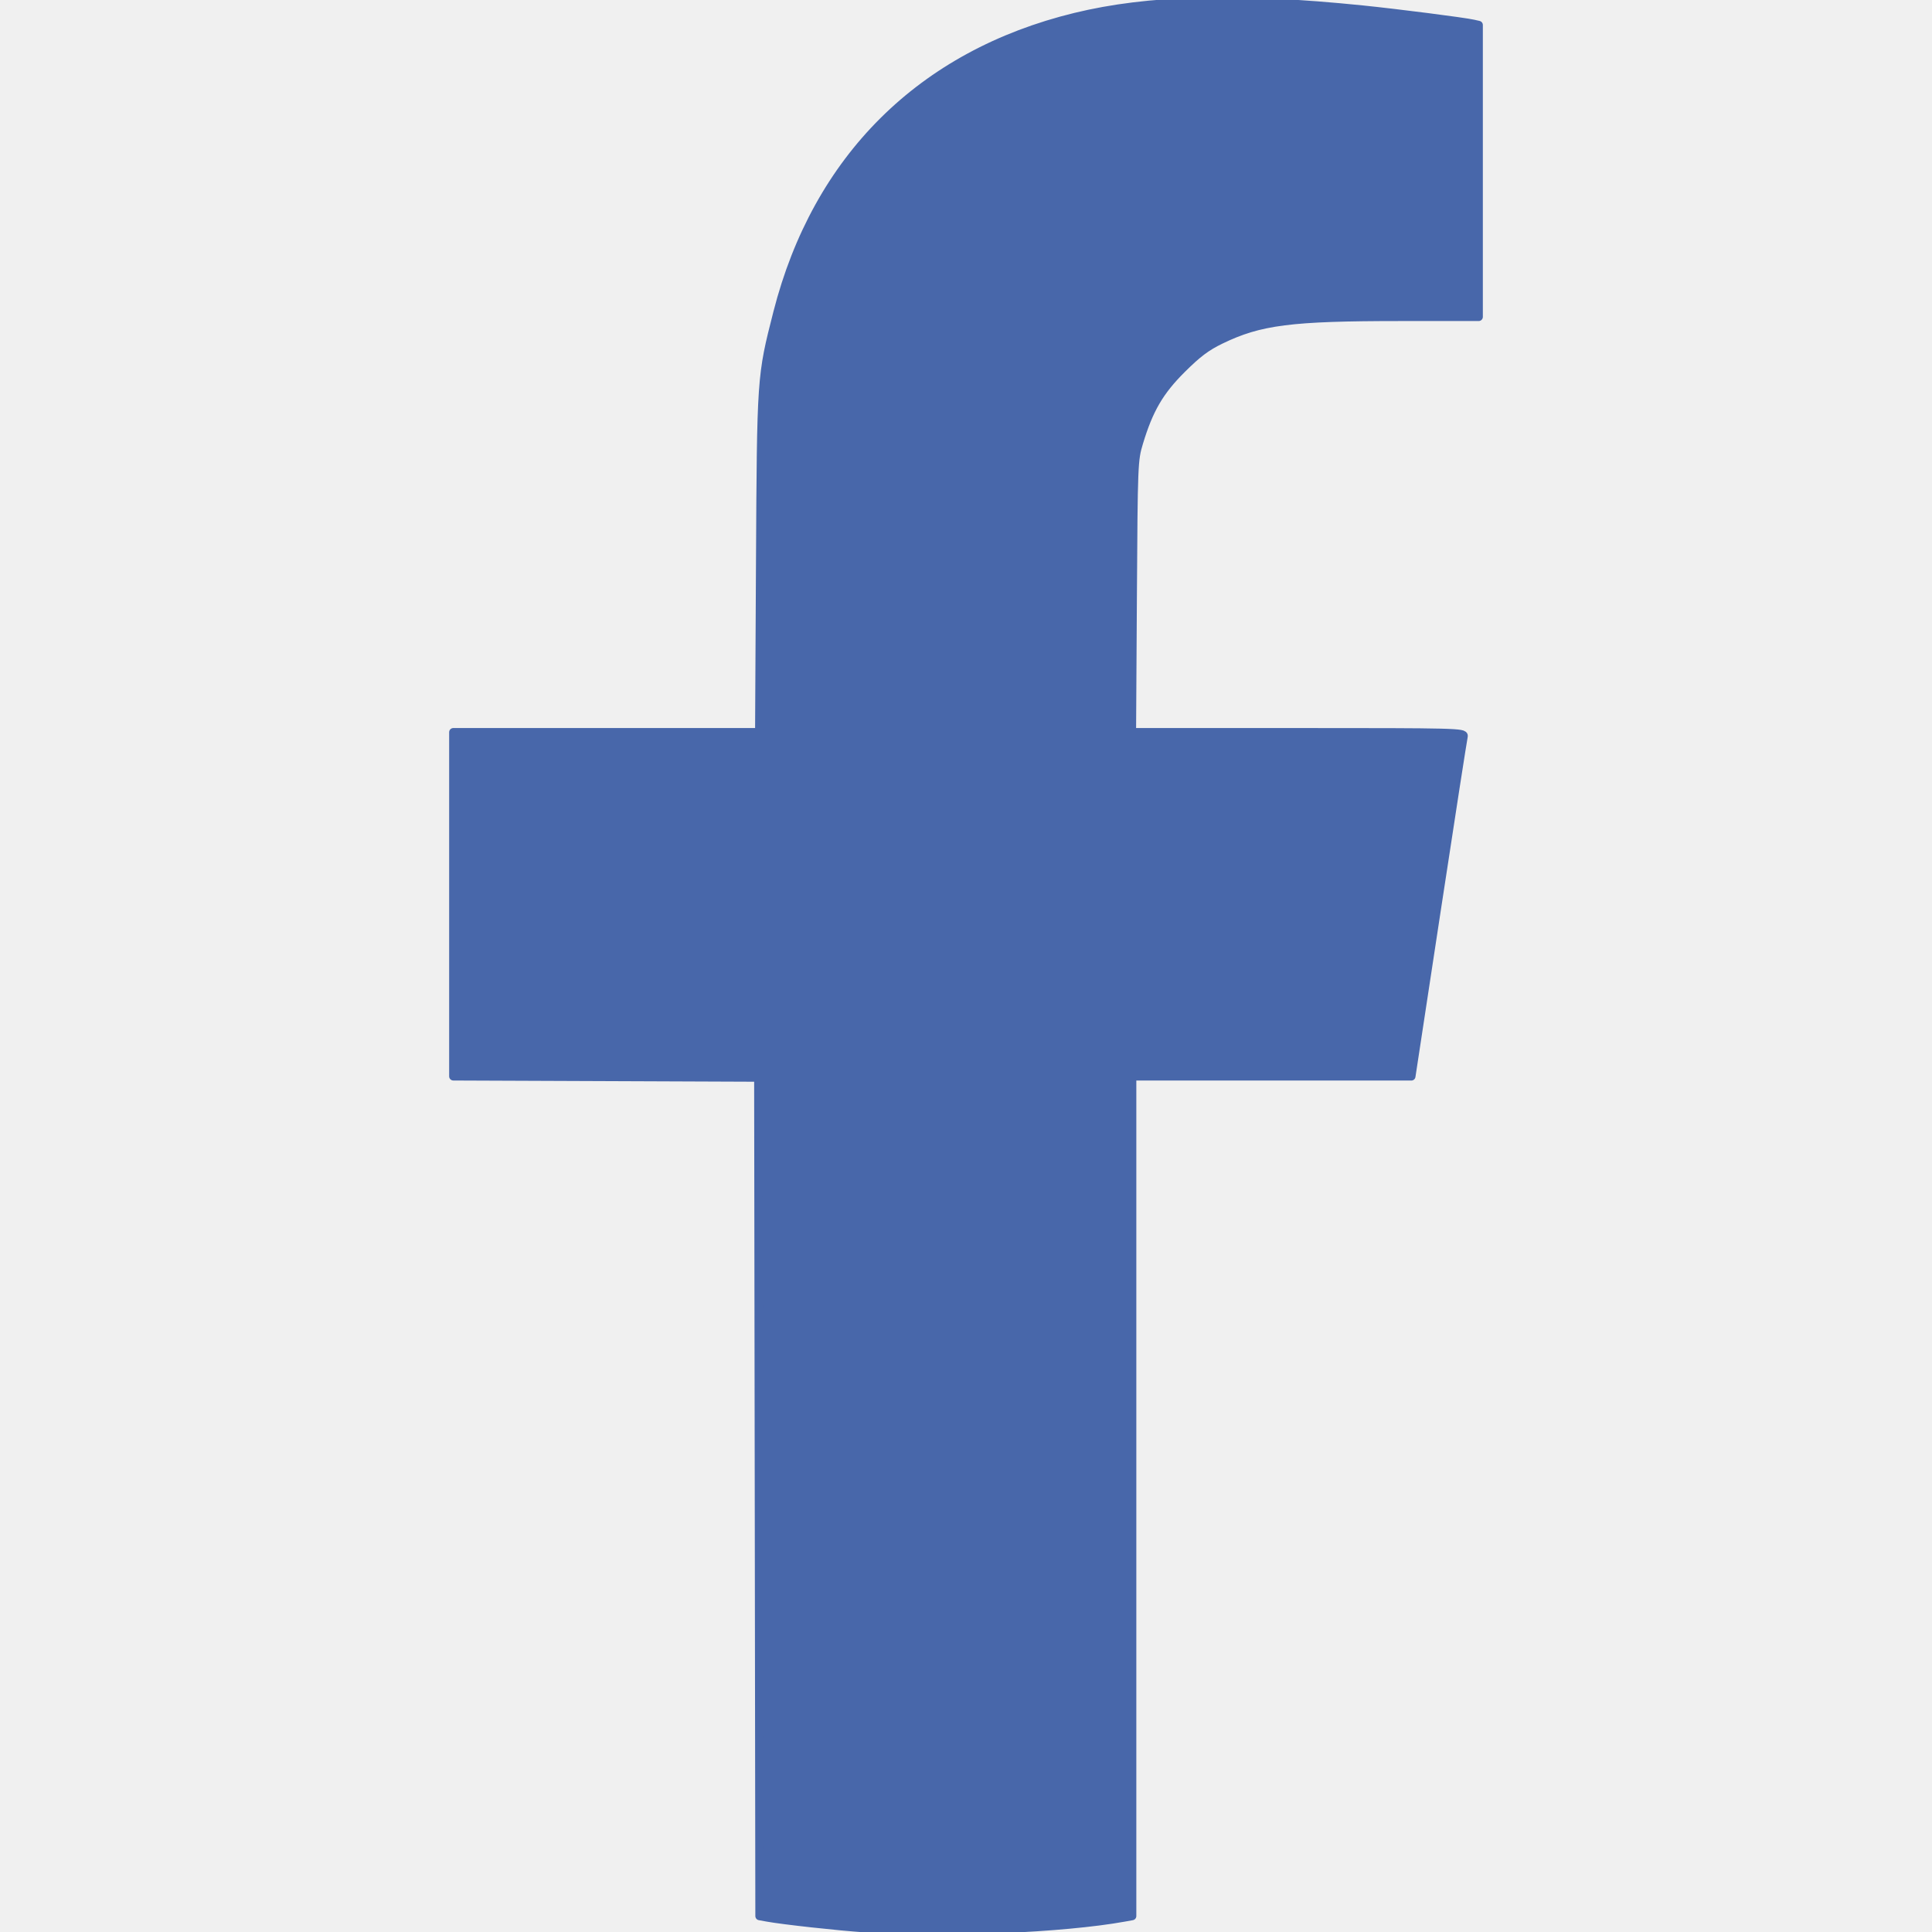
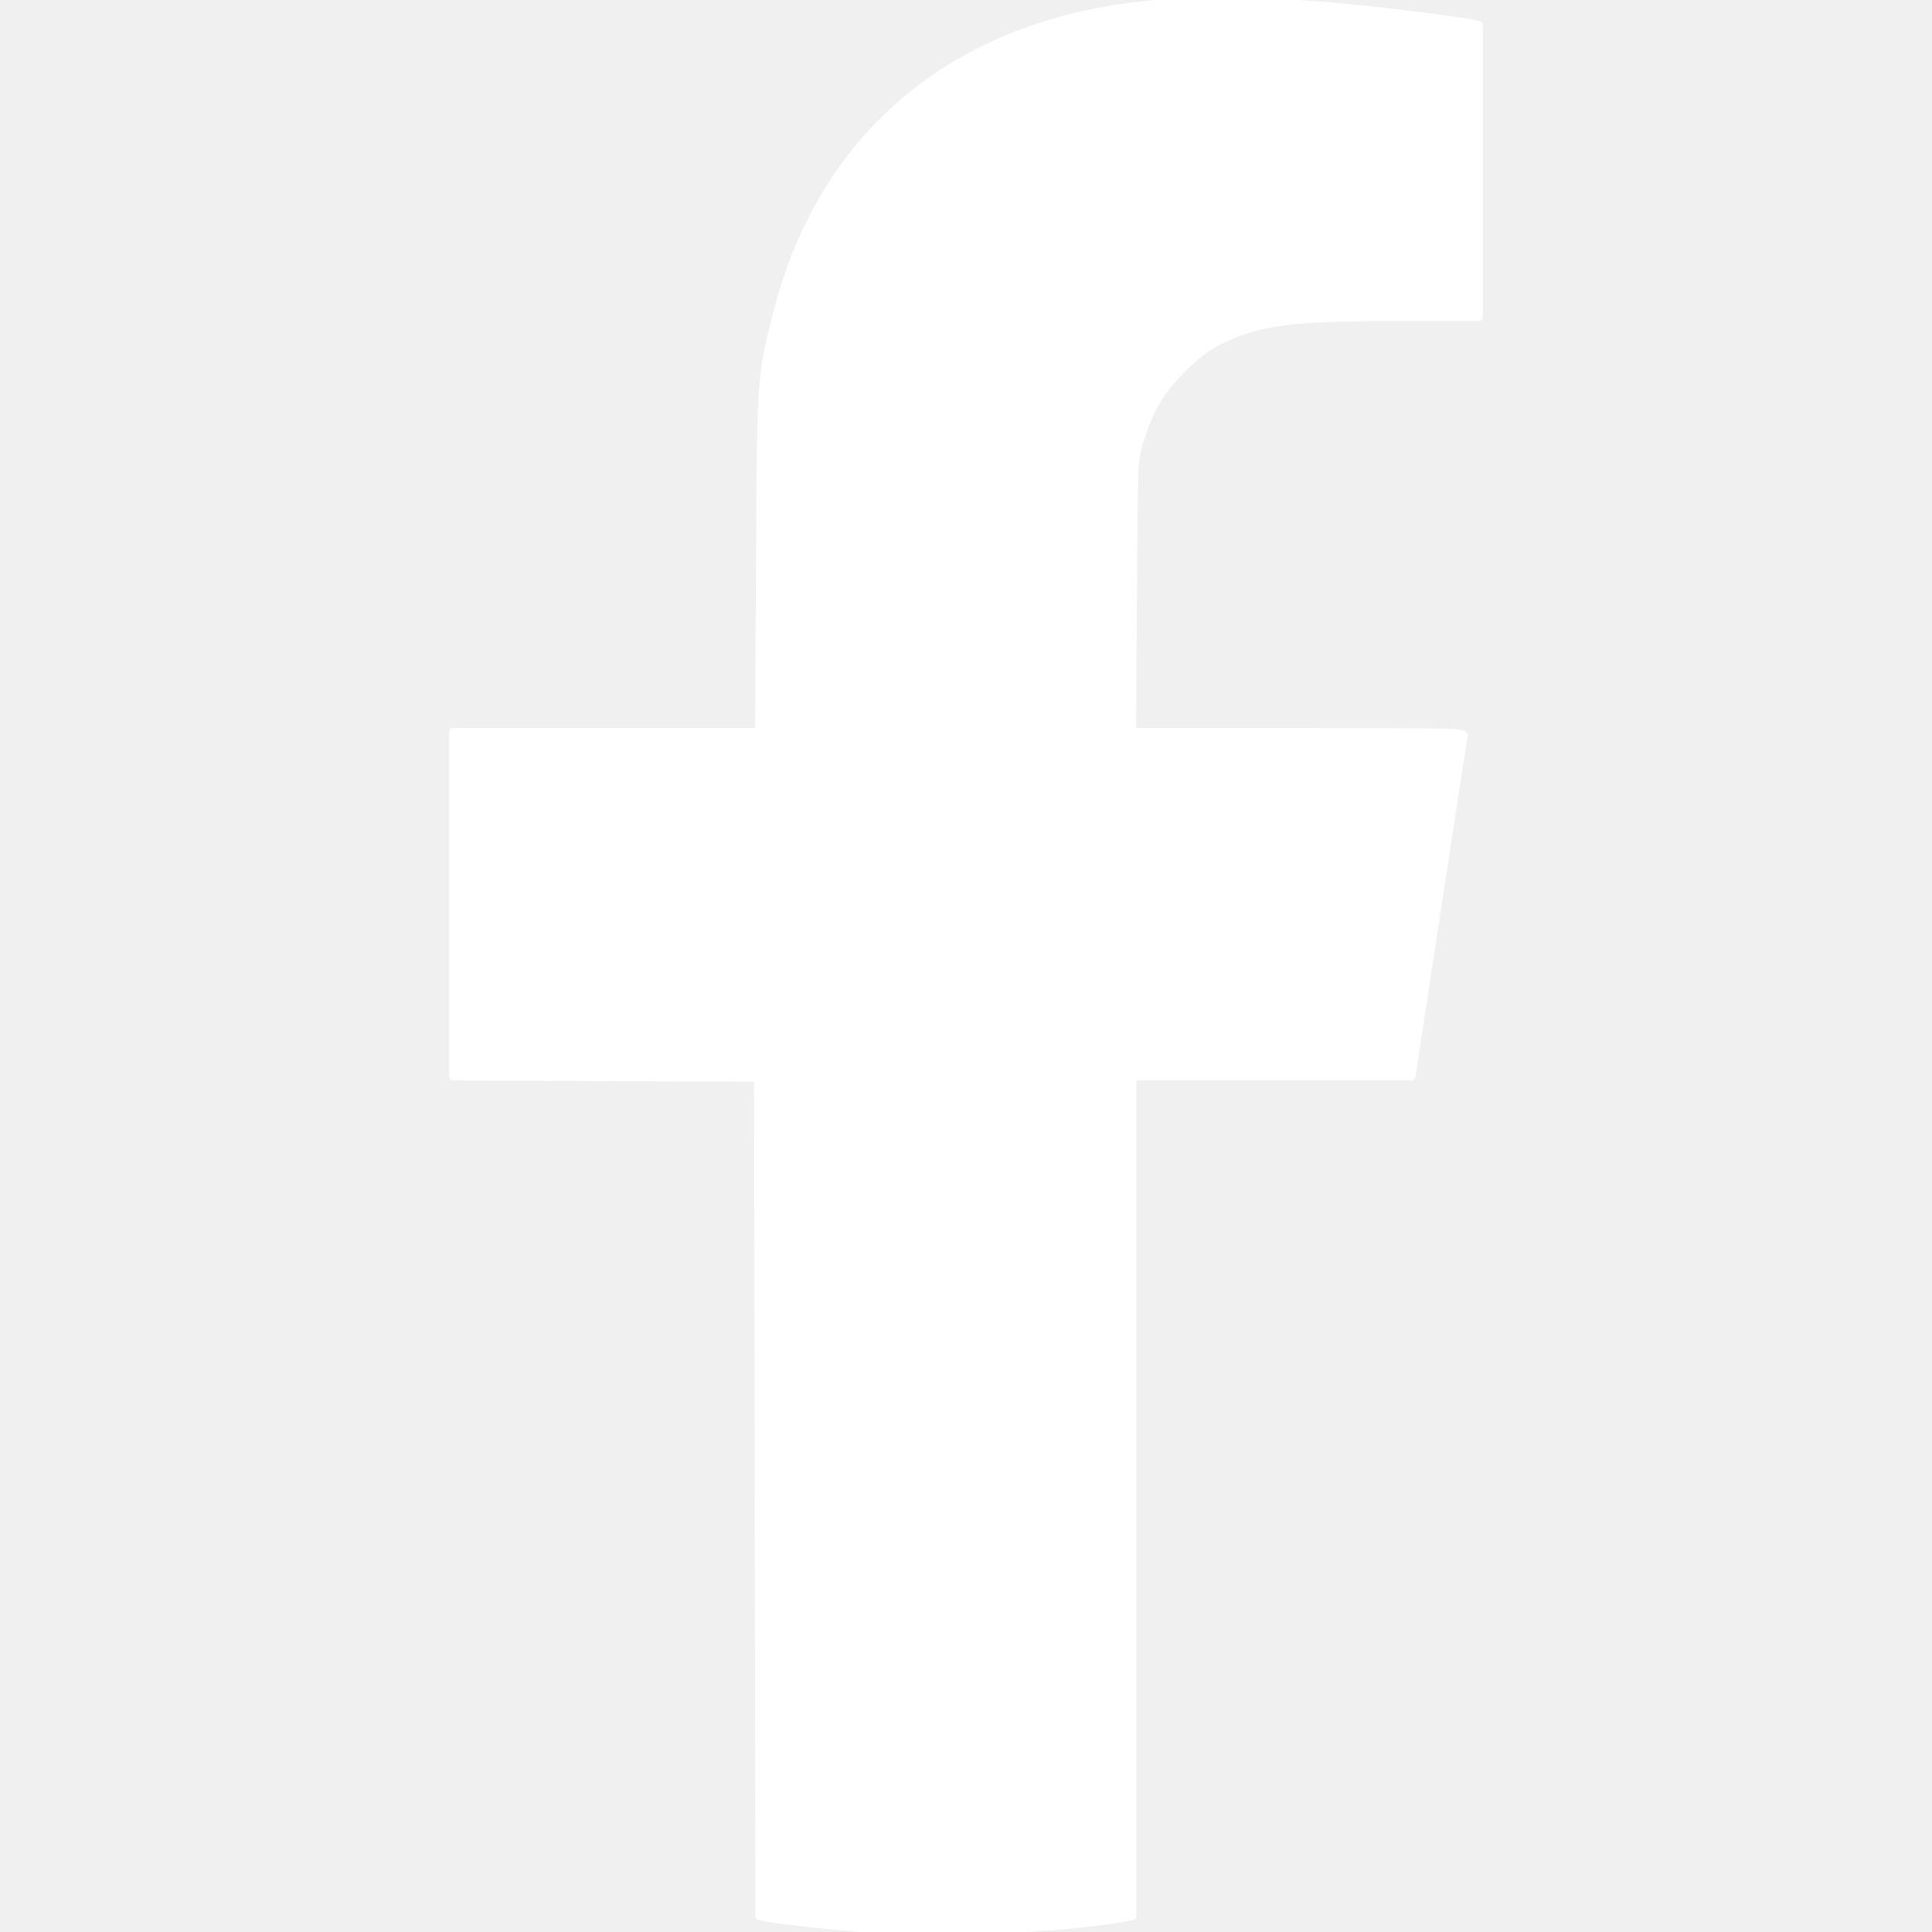
<svg xmlns="http://www.w3.org/2000/svg" height="100%" style="fill-rule:evenodd;clip-rule:evenodd;stroke-linejoin:round;stroke-miterlimit:2;" version="1.1" viewBox="0 0 512 512" width="100%" xml:space="preserve" id="svg4">
  <defs id="defs8" />
-   <path style="fill:#4867aa;stroke:#4867aa;stroke-width:2.216;stroke-opacity:1;fill-opacity:1" d="m 229.268,510.996 c -7.249,-0.488 -21.681,-2.074 -25.944,-2.851 l -2.042,-0.372 -0.159,-111.105 -0.159,-111.105 -40.413,-0.162 -40.413,-0.162 v -45.597 -45.597 h 40.536 40.536 l 0.24,-44.816 c 0.265,-49.514 0.258,-49.414 4.579,-66.338 10.447,-40.923 38.187,-68.471 78.929,-78.387 19.447,-4.733 42.989,-5.34 76.085,-1.964 9.379,0.957 26.892,3.201 29.405,3.769 l 1.415,0.319 V 45.299 83.971 h -20.69 c -29.096,0 -37.291,1.046 -47.683,6.086 -3.787,1.836 -6.132,3.599 -10.292,7.738 -5.908,5.878 -8.715,10.694 -11.374,19.513 -1.392,4.619 -1.427,5.465 -1.641,40.727 l -0.219,36.01 h 44.105 c 41.703,0 44.088,0.06 43.798,1.101 -0.169,0.605 -3.356,21.126 -7.081,45.602 l -6.774,44.501 h -36.991 -36.991 v 111.262 111.262 l -2.044,0.371 c -16.277,2.953 -47.793,4.261 -68.717,2.853 z" id="path375" />
+   <path style="fill:#ffffff;stroke:#ffffff;stroke-width:2.216;stroke-opacity:1;fill-opacity:1" d="m 229.268,510.996 c -7.249,-0.488 -21.681,-2.074 -25.944,-2.851 l -2.042,-0.372 -0.159,-111.105 -0.159,-111.105 -40.413,-0.162 -40.413,-0.162 v -45.597 -45.597 h 40.536 40.536 l 0.24,-44.816 c 0.265,-49.514 0.258,-49.414 4.579,-66.338 10.447,-40.923 38.187,-68.471 78.929,-78.387 19.447,-4.733 42.989,-5.34 76.085,-1.964 9.379,0.957 26.892,3.201 29.405,3.769 l 1.415,0.319 V 45.299 83.971 h -20.69 c -29.096,0 -37.291,1.046 -47.683,6.086 -3.787,1.836 -6.132,3.599 -10.292,7.738 -5.908,5.878 -8.715,10.694 -11.374,19.513 -1.392,4.619 -1.427,5.465 -1.641,40.727 l -0.219,36.01 h 44.105 c 41.703,0 44.088,0.06 43.798,1.101 -0.169,0.605 -3.356,21.126 -7.081,45.602 l -6.774,44.501 h -36.991 -36.991 v 111.262 111.262 l -2.044,0.371 c -16.277,2.953 -47.793,4.261 -68.717,2.853 z" id="path375" />
</svg>
